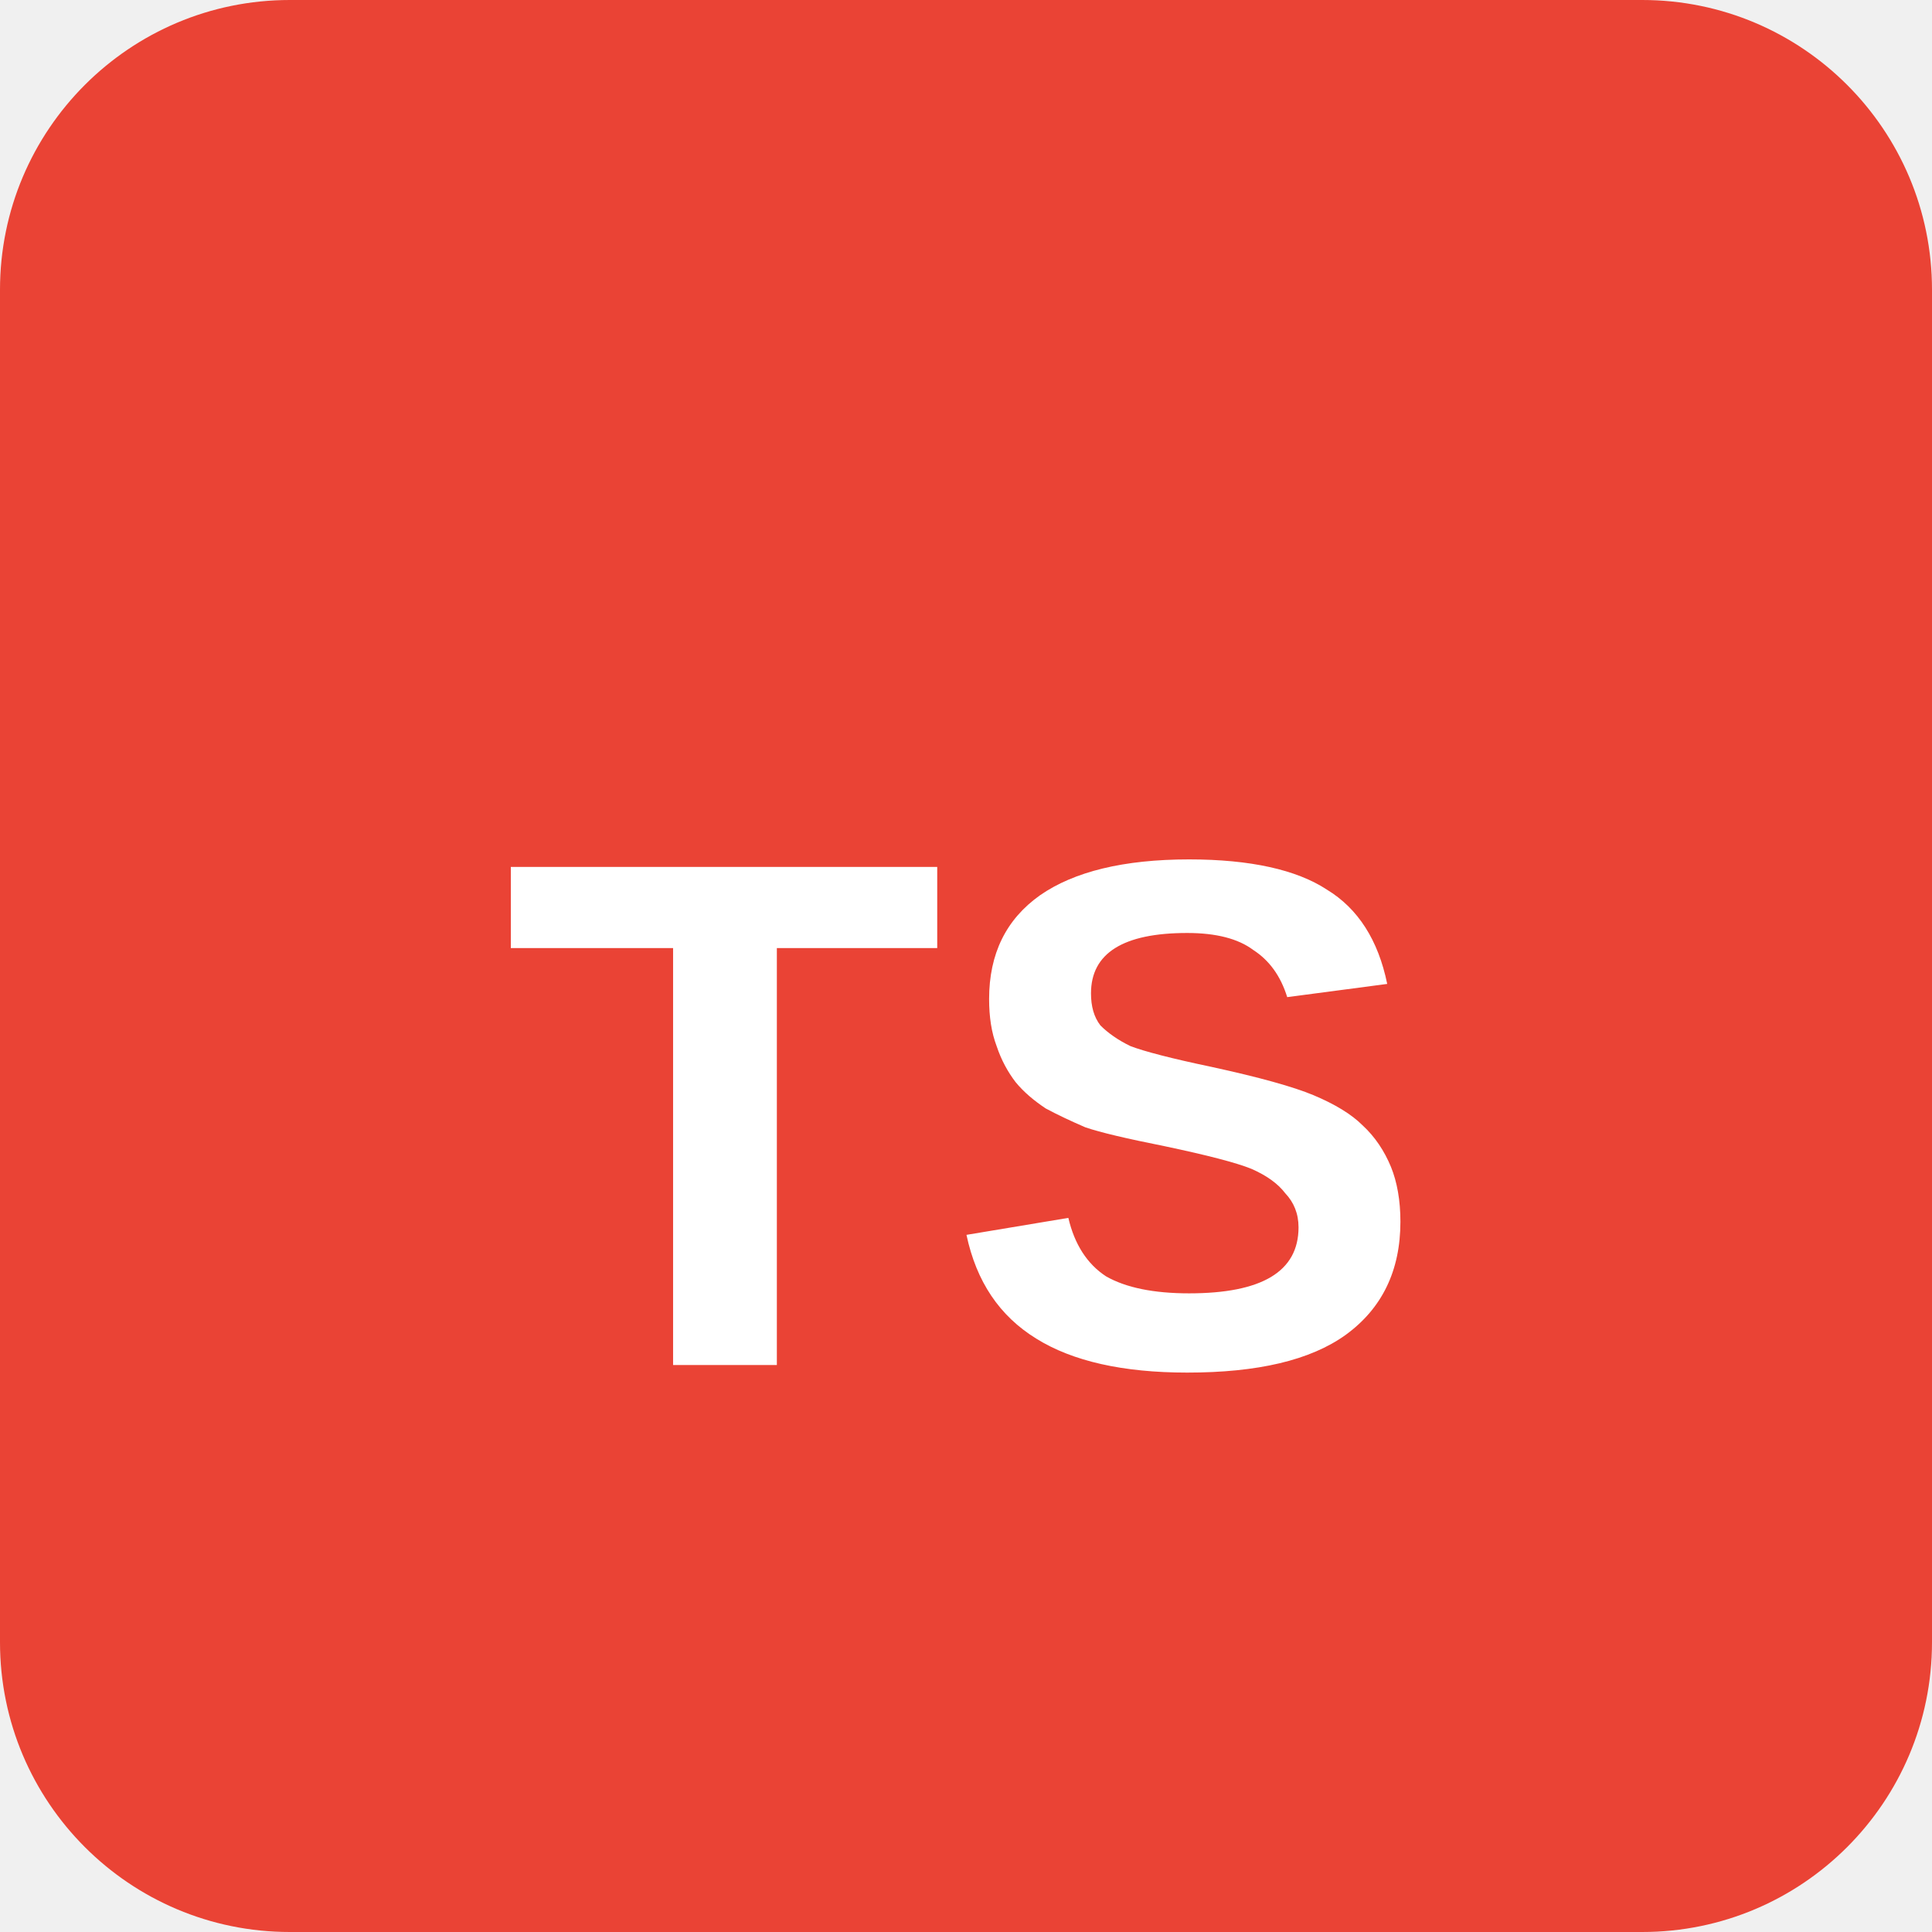
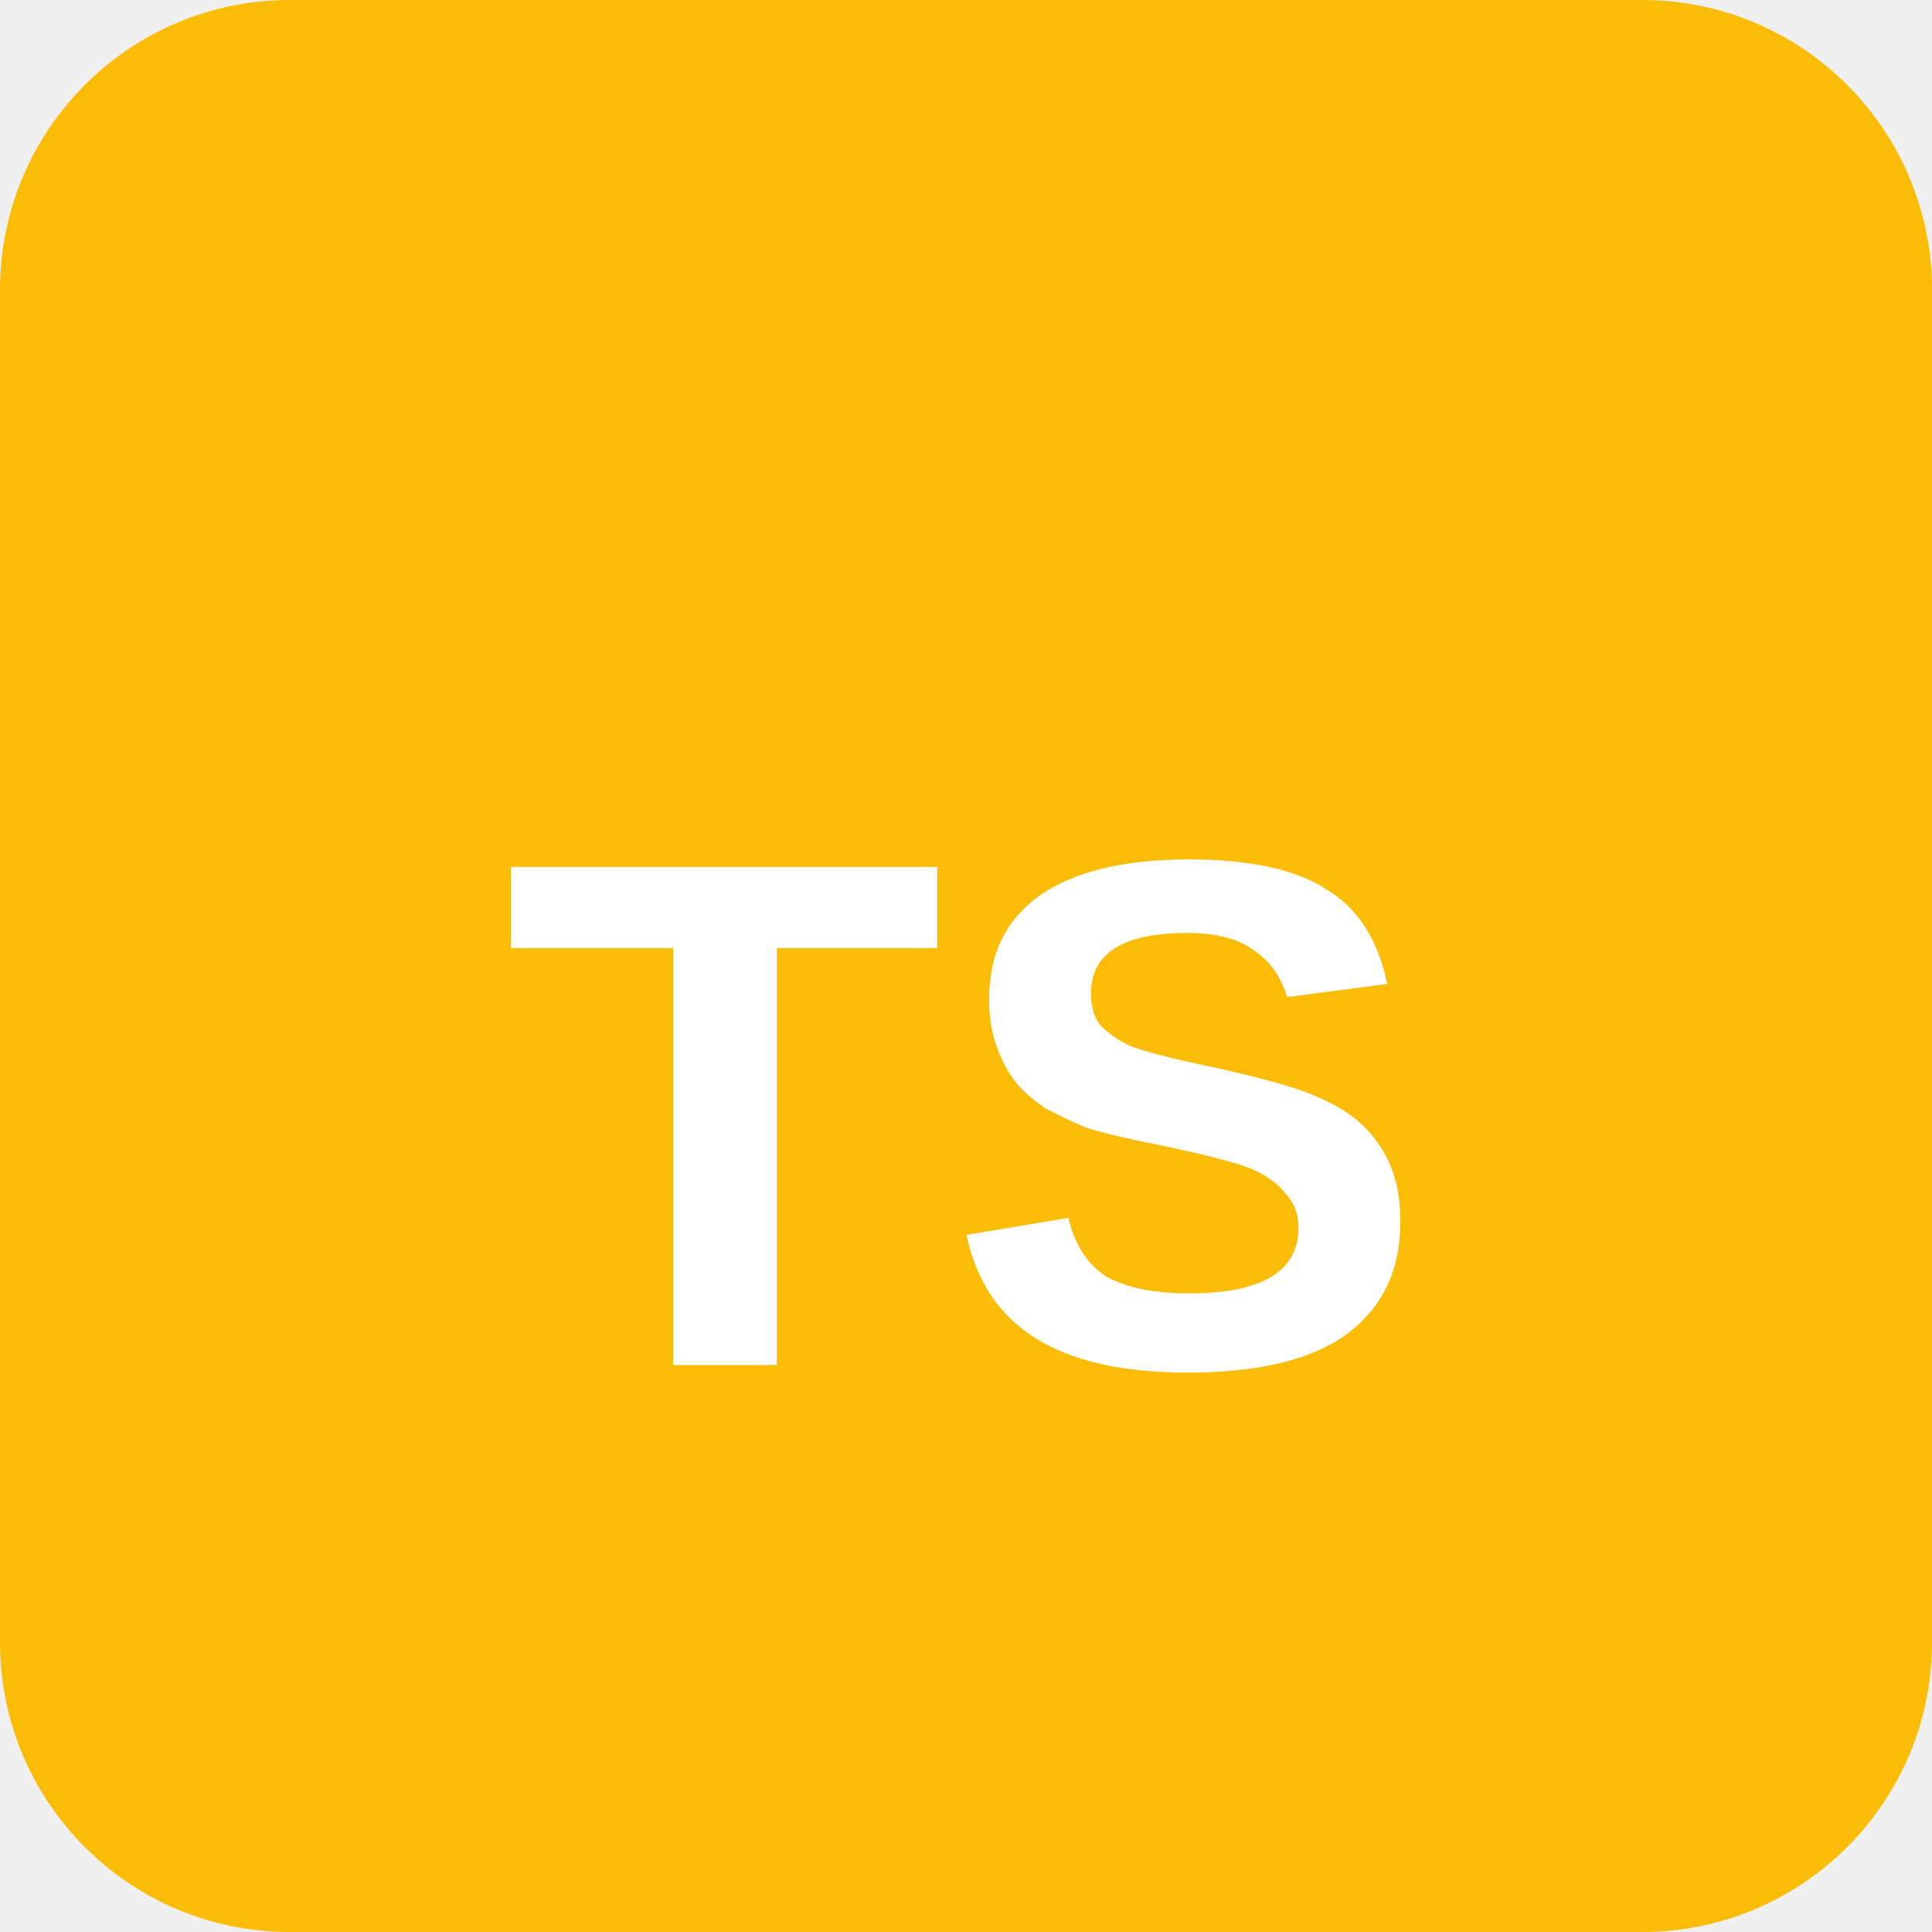
<svg xmlns="http://www.w3.org/2000/svg" width="16" height="16" viewBox="0 0 16 16">
-   <rect width="16" height="16" rx="2.4" fill="#EA4335" />
+   <rect width="16" height="16" rx="2.4" fill="#FBBC05" />
  <text x="50%" y="9.6" font-family="Arial, sans-serif" font-size="6" font-weight="bold" fill="#FFFFFF" text-anchor="middle" dominant-baseline="middle">
    TS
  </text>
</svg>
